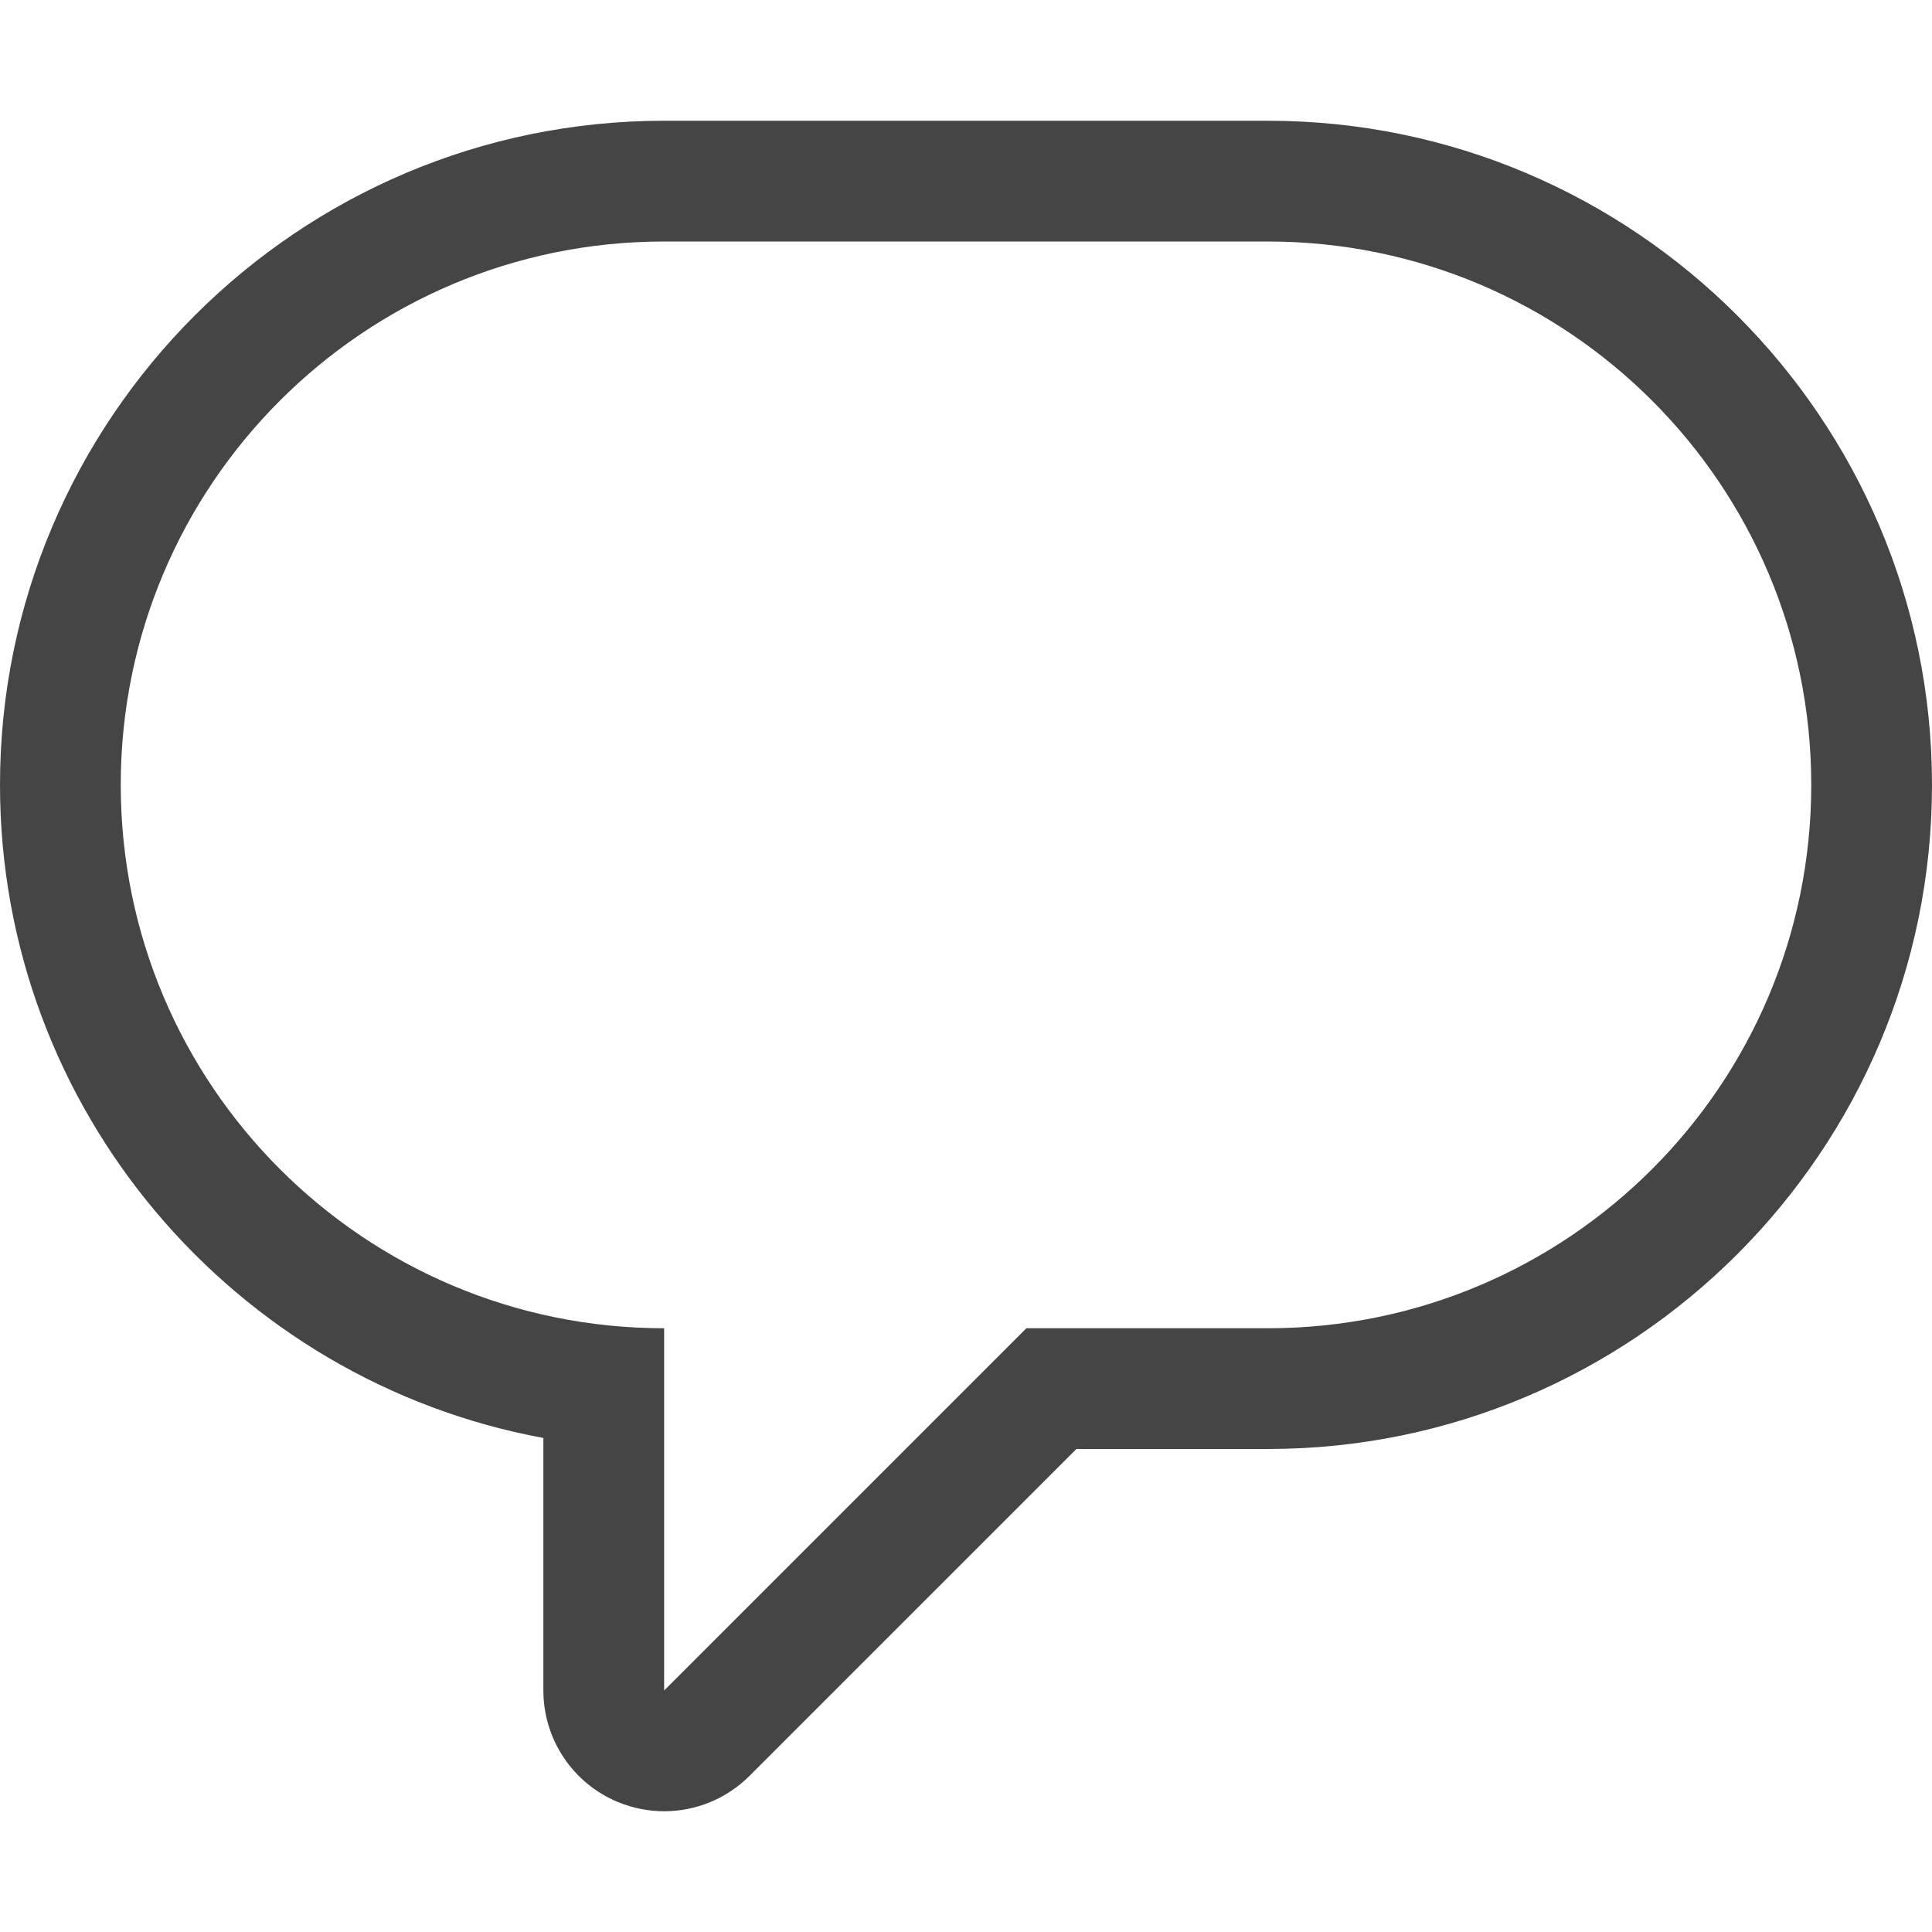
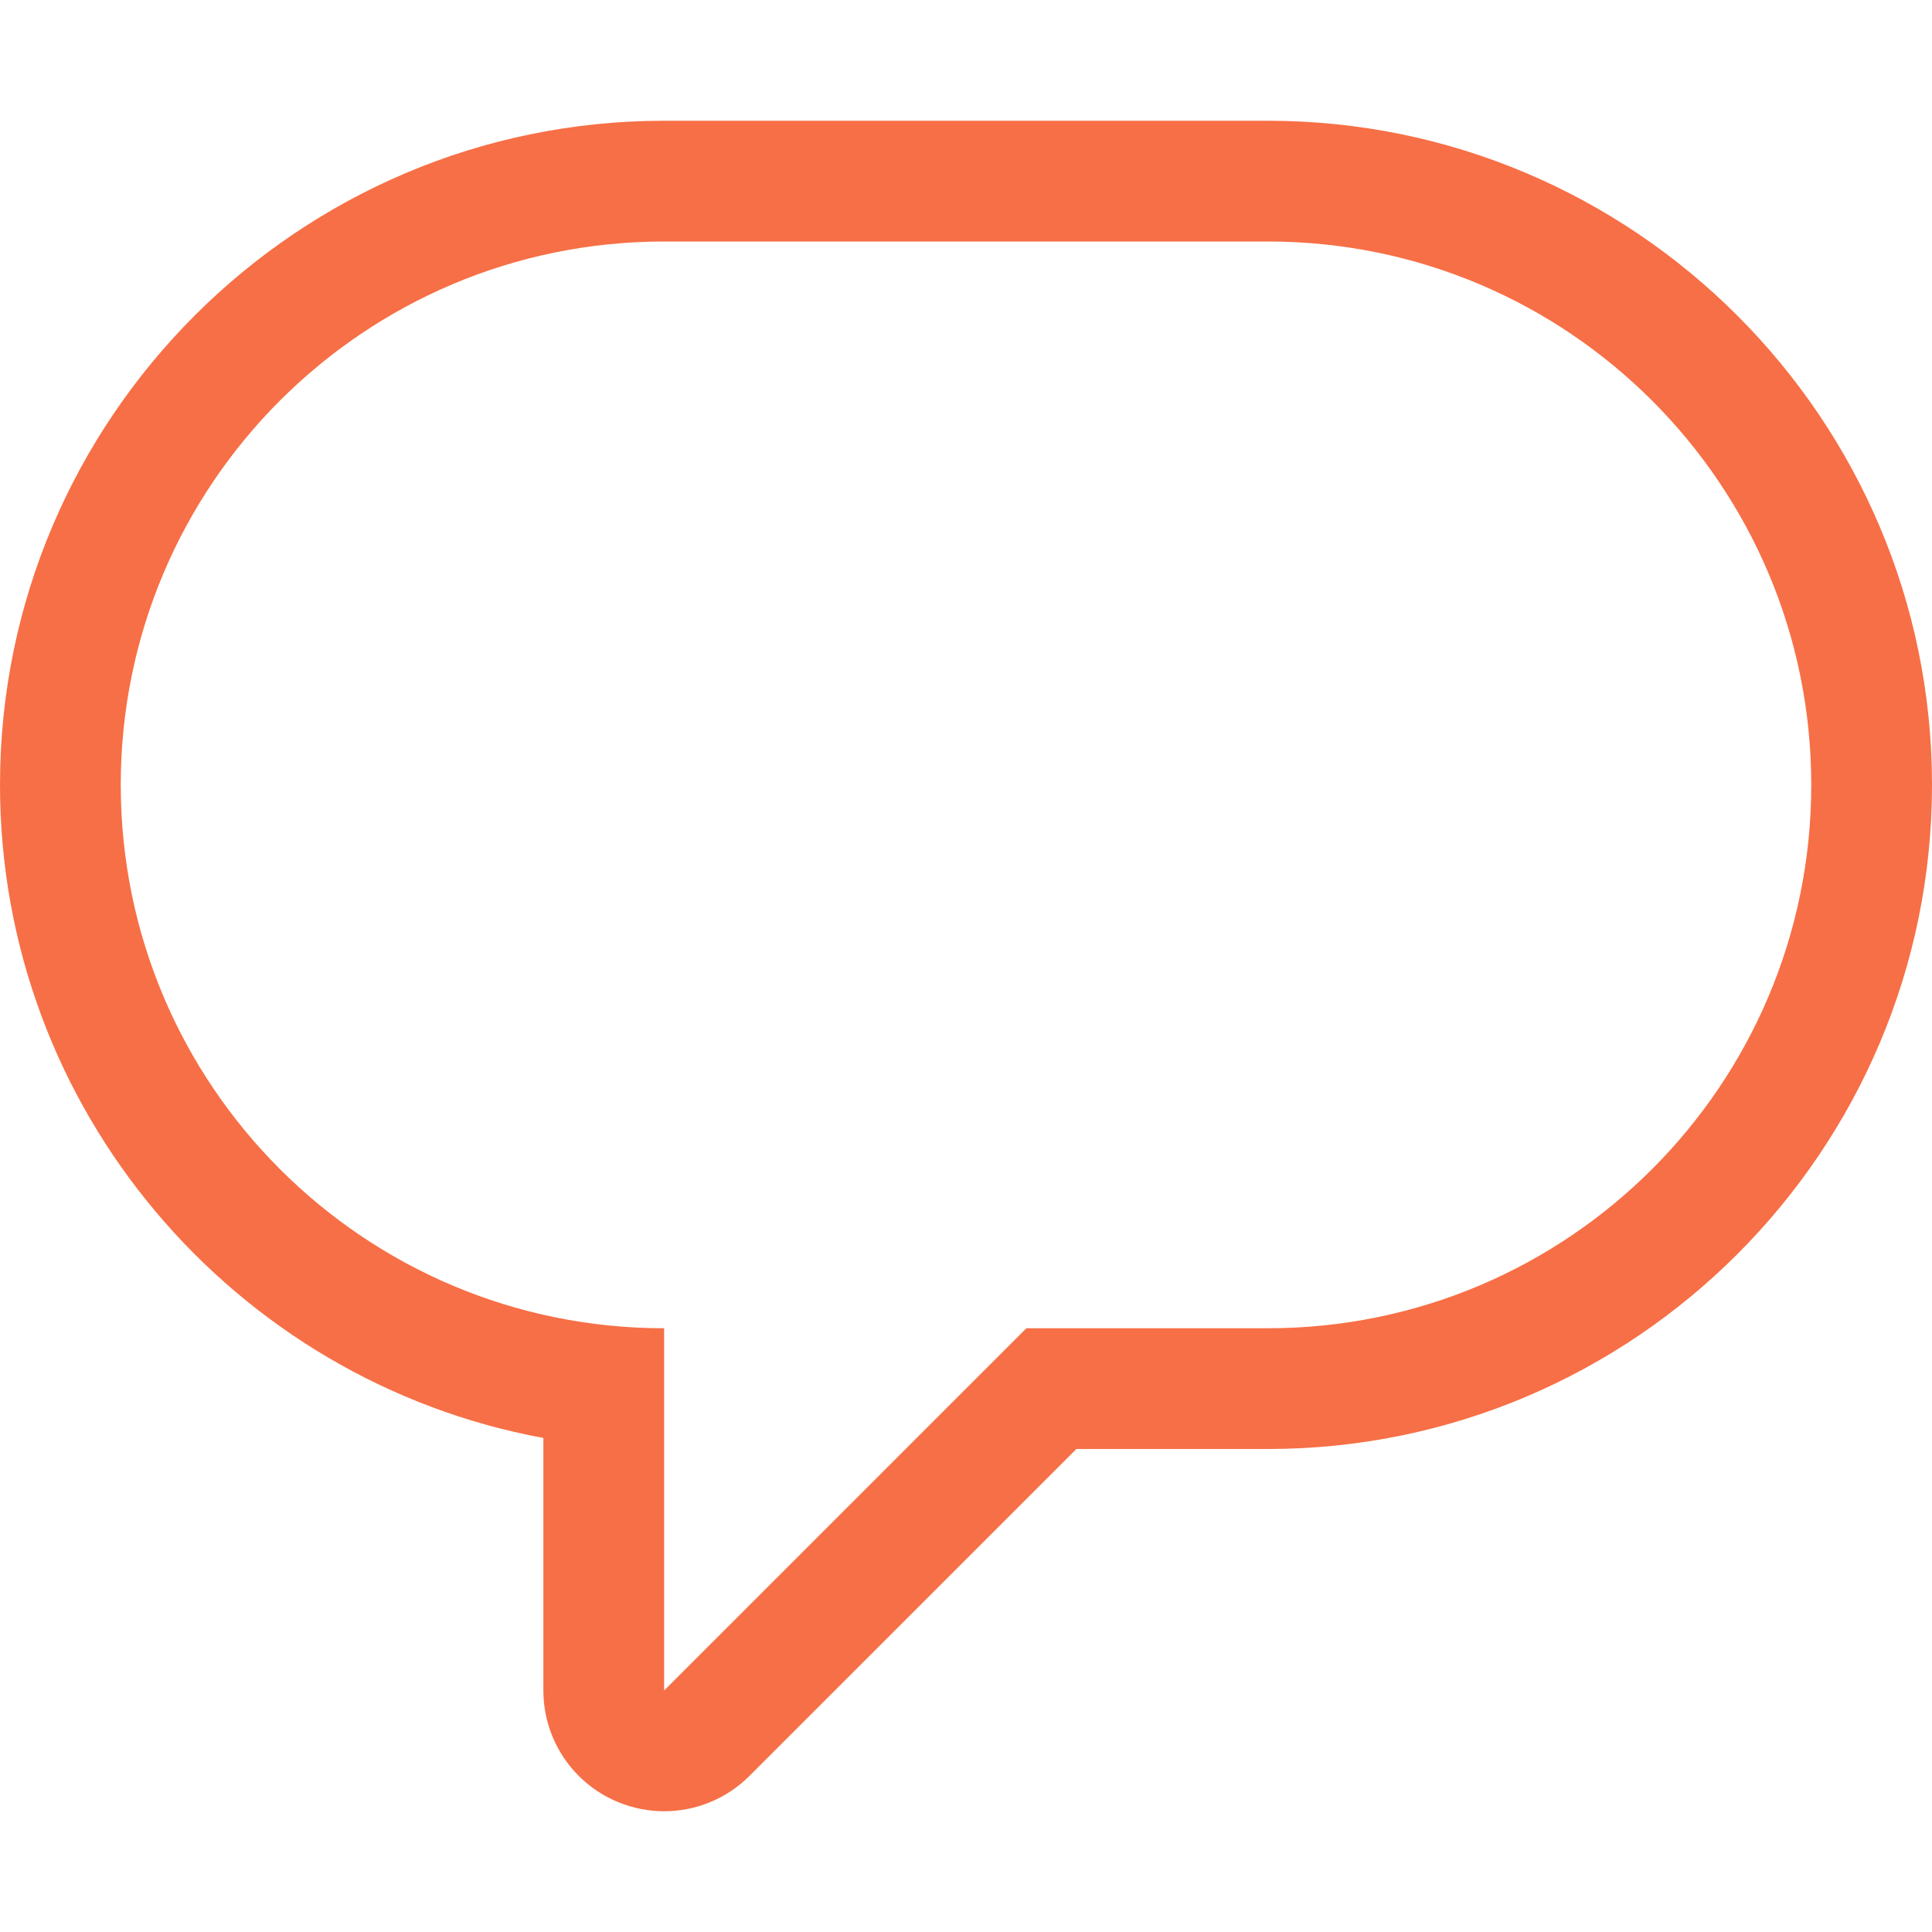
<svg xmlns="http://www.w3.org/2000/svg" width="48px" height="48px" viewBox="0 0 48 48" version="1.1">
  <defs />
-   <g id="icon-speech-bubble" stroke="none" stroke-width="1" fill="none" fill-rule="evenodd">
-     <path d="M31.5,3 L16.5,3 C7.402,3 0,10.402 0,19.5 C0,27.574 5.829,34.312 13.5,35.726 L13.5,42 C13.5,43.213 14.231,44.308 15.352,44.771 C15.724,44.925 16.114,45 16.5,45 C17.28,45 18.047,44.696 18.621,44.121 L26.743,36 L31.5,36 C40.597,36 48,28.598 48,19.5 C48,10.402 40.597,3 31.5,3 Z M31.5,6 C38.957,6 45,12.045 45,19.5 C45,26.955 38.957,33 31.5,33 L25.5,33 L16.5,42 L16.5,33 C9.043,33 3,26.955 3,19.5 C3,12.045 9.043,6 16.5,6 L31.5,6 Z" id="Fill-50" fill="#454545" />
+   <g id="icon-speech-bubble-copy" stroke="none" stroke-width="1" fill="none" fill-rule="evenodd">
+     <path d="M31.5,3 L16.5,3 C7.402,3 0,10.402 0,19.5 C0,27.574 5.829,34.312 13.5,35.726 L13.5,42 C13.5,43.213 14.231,44.308 15.352,44.771 C15.724,44.925 16.114,45 16.5,45 C17.28,45 18.047,44.696 18.621,44.121 L26.743,36 L31.5,36 C40.597,36 48,28.598 48,19.5 C48,10.402 40.597,3 31.5,3 Z M31.5,6 C38.957,6 45,12.045 45,19.5 C45,26.955 38.957,33 31.5,33 L25.5,33 L16.5,42 L16.5,33 C9.043,33 3,26.955 3,19.5 C3,12.045 9.043,6 16.5,6 L31.5,6 Z" id="Fill-50" fill="#F76F46" />
  </g>
</svg>
